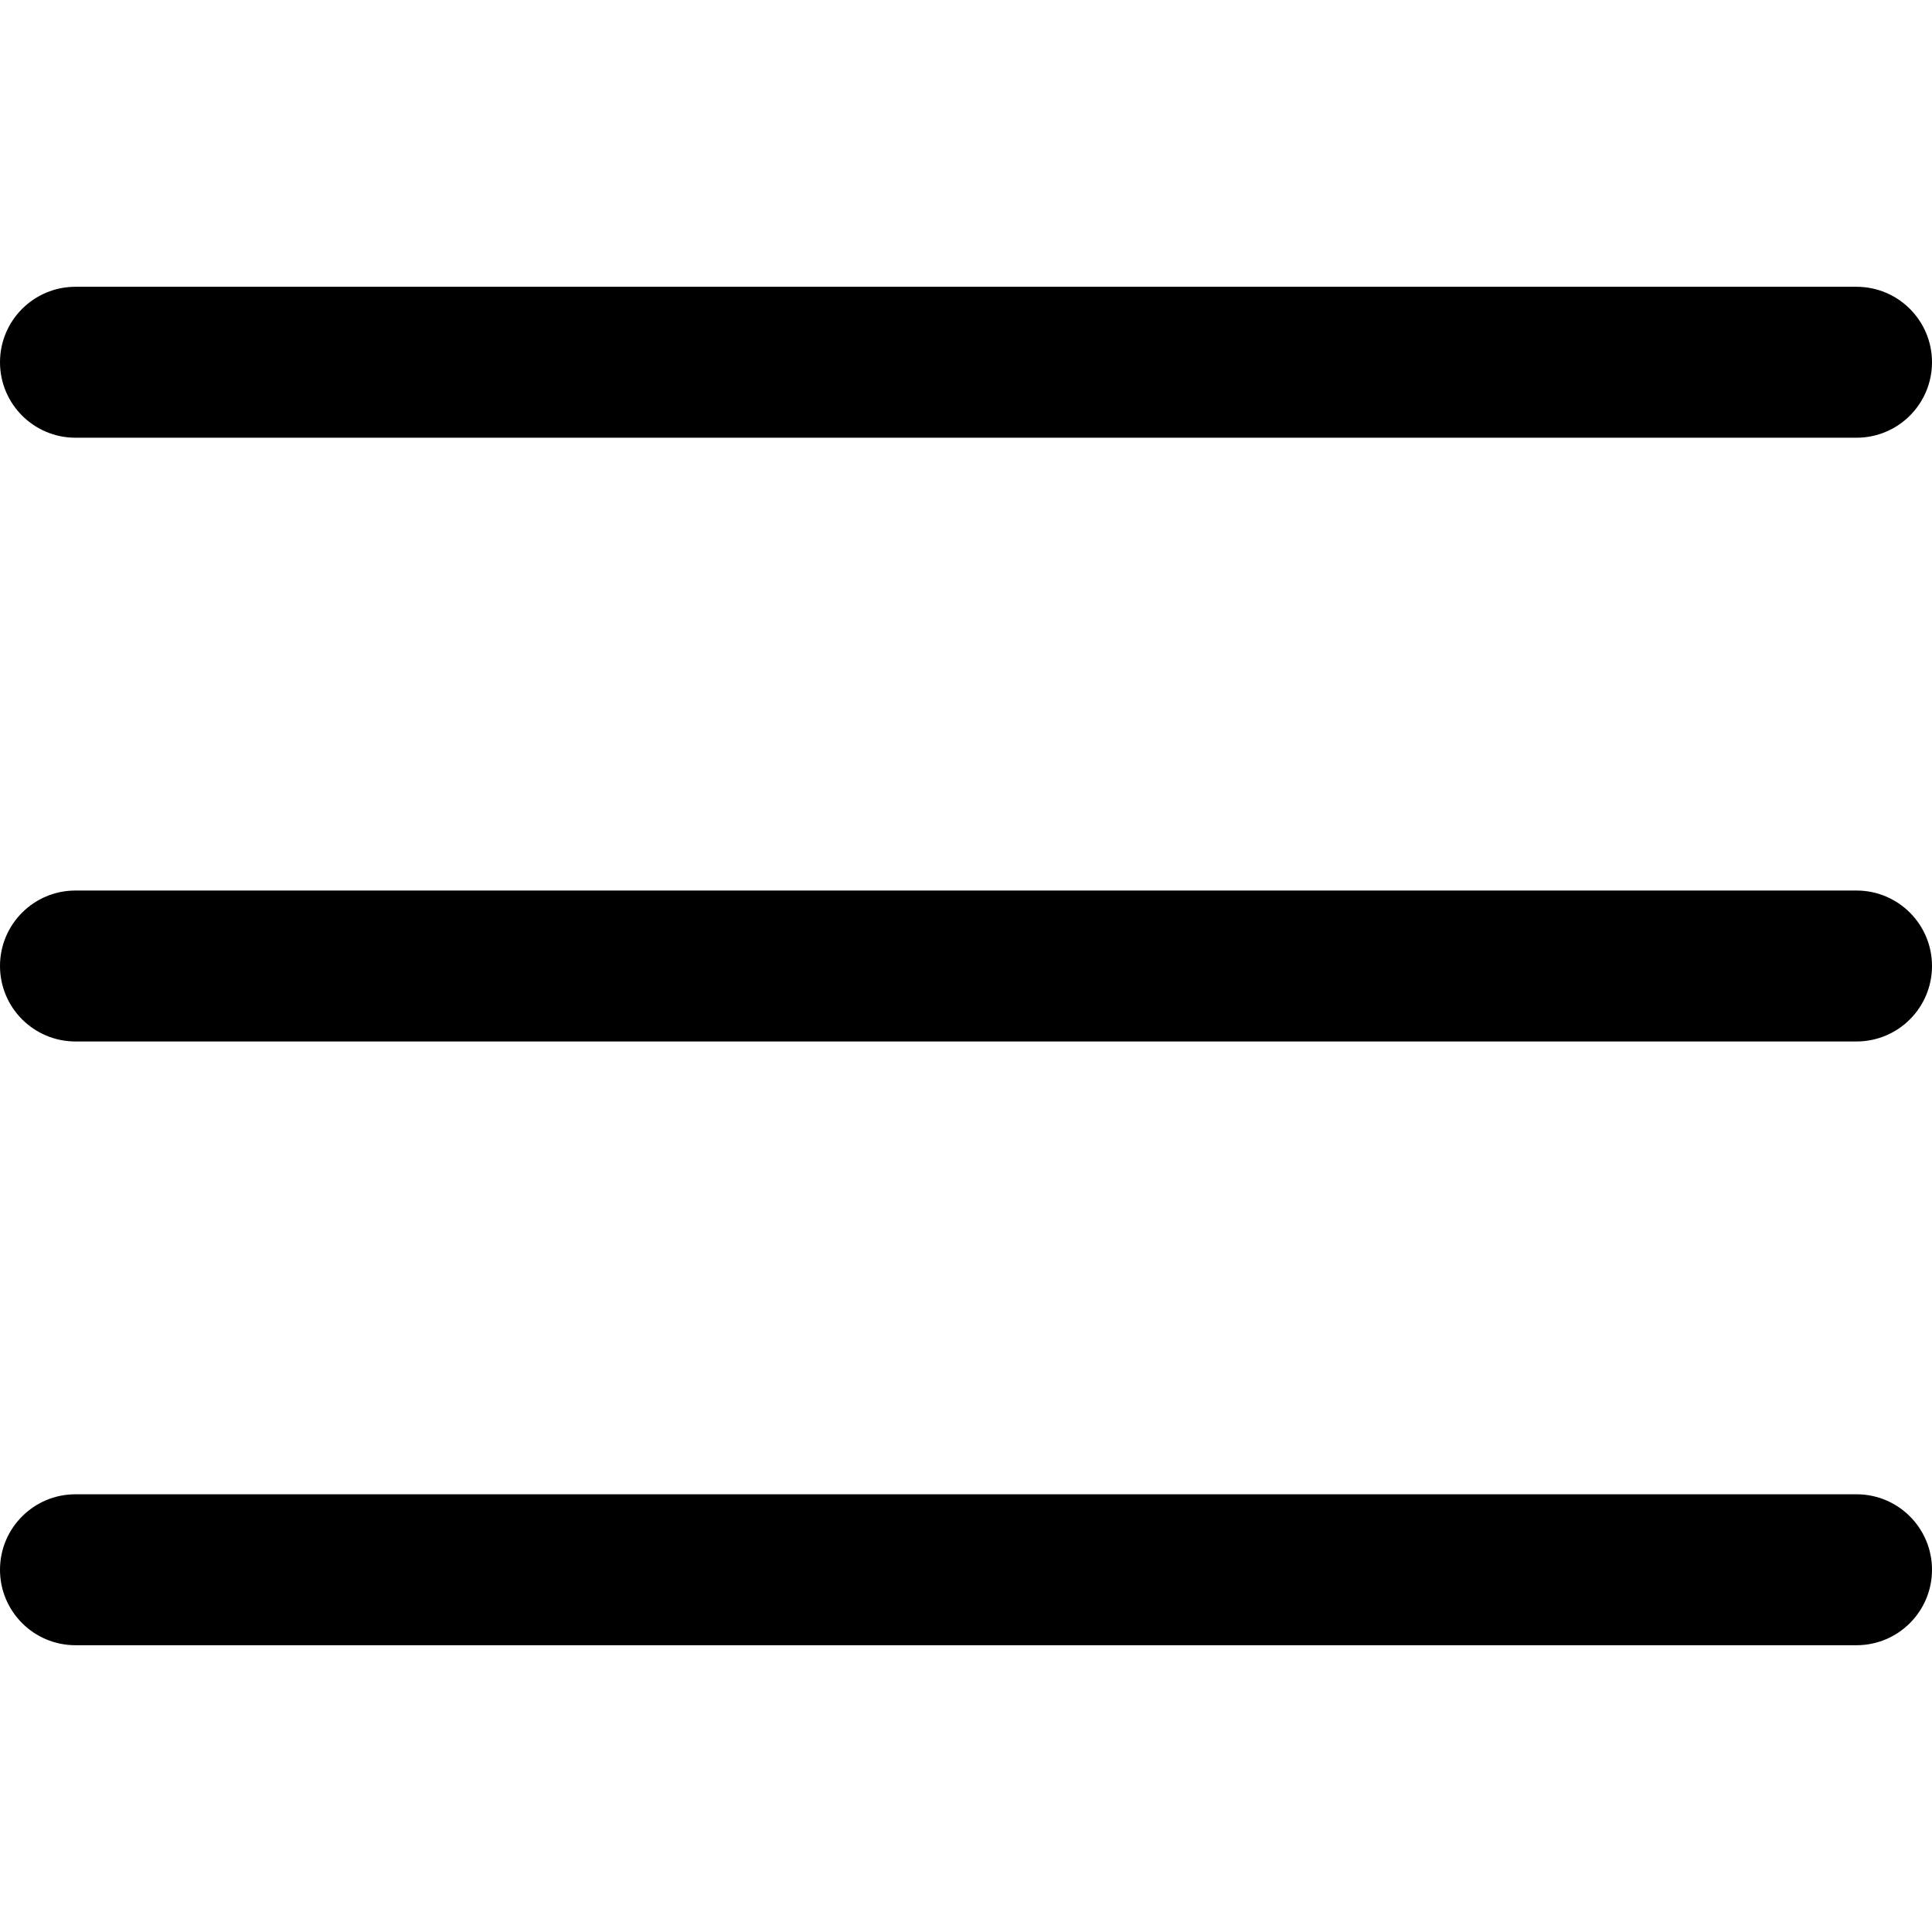
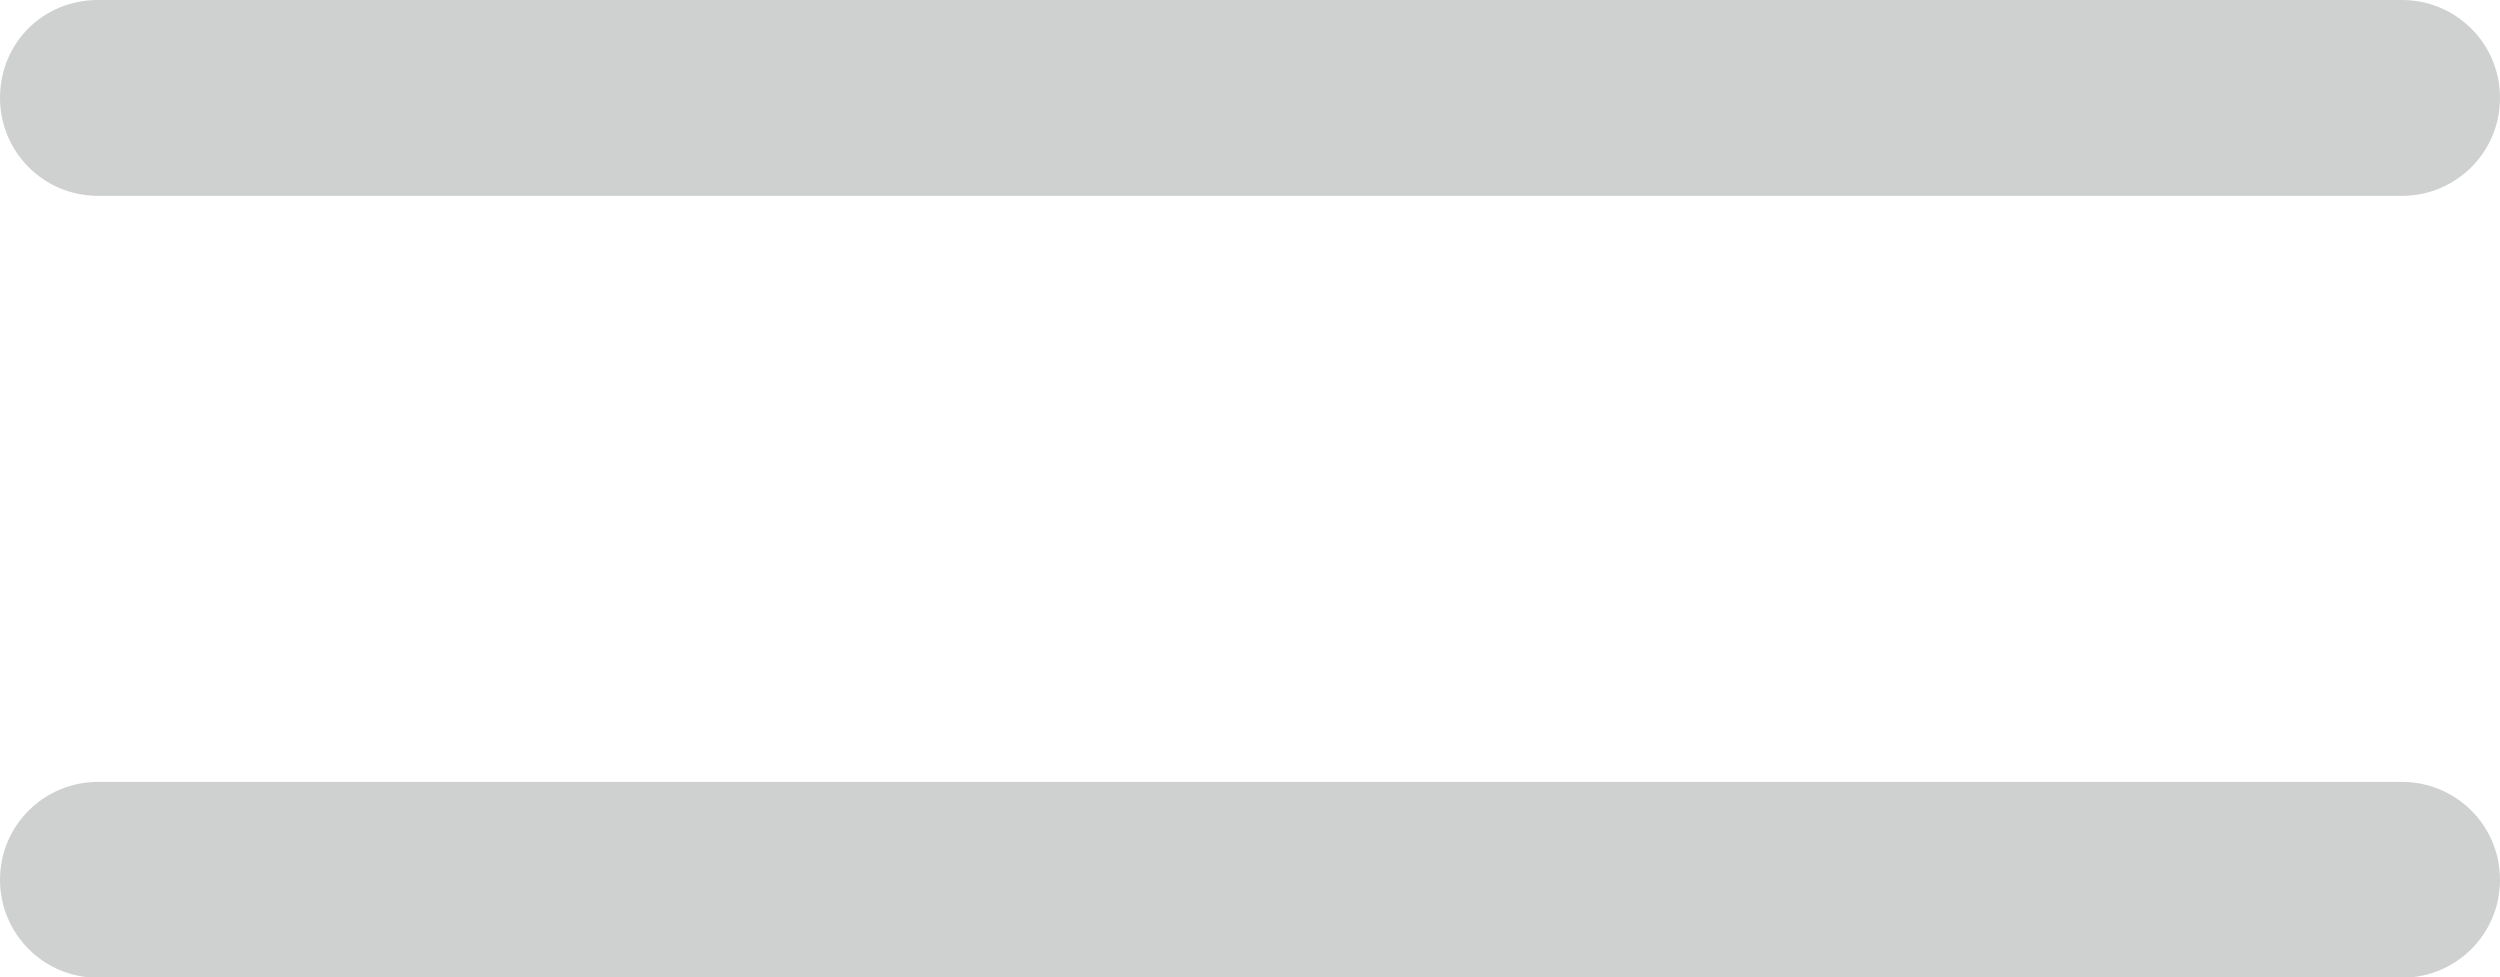
- <svg xmlns="http://www.w3.org/2000/svg" version="1.1" id="Capa_1" x="0px" y="0px" viewBox="0 0 512 512" style="enable-background:new 0 0 512 512;" xml:space="preserve">
+ <svg xmlns="http://www.w3.org/2000/svg" version="1.1" id="Capa_1" x="0px" y="0px" viewBox="0 0 168.5 65.8" style="enable-background:new 0 0 168.5 65.8;" xml:space="preserve">
+   <style type="text/css">
+ 	.st0{fill:#CFD1D0;}
+ </style>
  <g>
    <g>
-       <path d="M492,236H20c-11.046,0-20,8.954-20,20c0,11.046,8.954,20,20,20h472c11.046,0,20-8.954,20-20S503.046,236,492,236z" />
+       <path class="st0" d="M161.9,0H6.6C2.9,0,0,2.9,0,6.6c0,3.6,2.9,6.6,6.6,6.6h155.3c3.6,0,6.6-2.9,6.6-6.6S165.5,0,161.9,0z" />
    </g>
  </g>
  <g>
    <g>
-       <path d="M492,76H20C8.954,76,0,84.954,0,96s8.954,20,20,20h472c11.046,0,20-8.954,20-20S503.046,76,492,76z" />
+       <path class="st0" d="M161.9,52.7H6.6c-3.6,0-6.6,2.9-6.6,6.6c0,3.6,2.9,6.6,6.6,6.6h155.3c3.6,0,6.6-2.9,6.6-6.6    C168.5,55.6,165.5,52.7,161.9,52.7z" />
    </g>
  </g>
-   <g>
-     <g>
-       <path d="M492,396H20c-11.046,0-20,8.954-20,20c0,11.046,8.954,20,20,20h472c11.046,0,20-8.954,20-20    C512,404.954,503.046,396,492,396z" />
-     </g>
-   </g>
-   <g>
- </g>
-   <g>
- </g>
-   <g>
- </g>
-   <g>
- </g>
-   <g>
- </g>
-   <g>
- </g>
-   <g>
- </g>
-   <g>
- </g>
-   <g>
- </g>
-   <g>
- </g>
-   <g>
- </g>
-   <g>
- </g>
-   <g>
- </g>
-   <g>
- </g>
-   <g>
- </g>
</svg>
